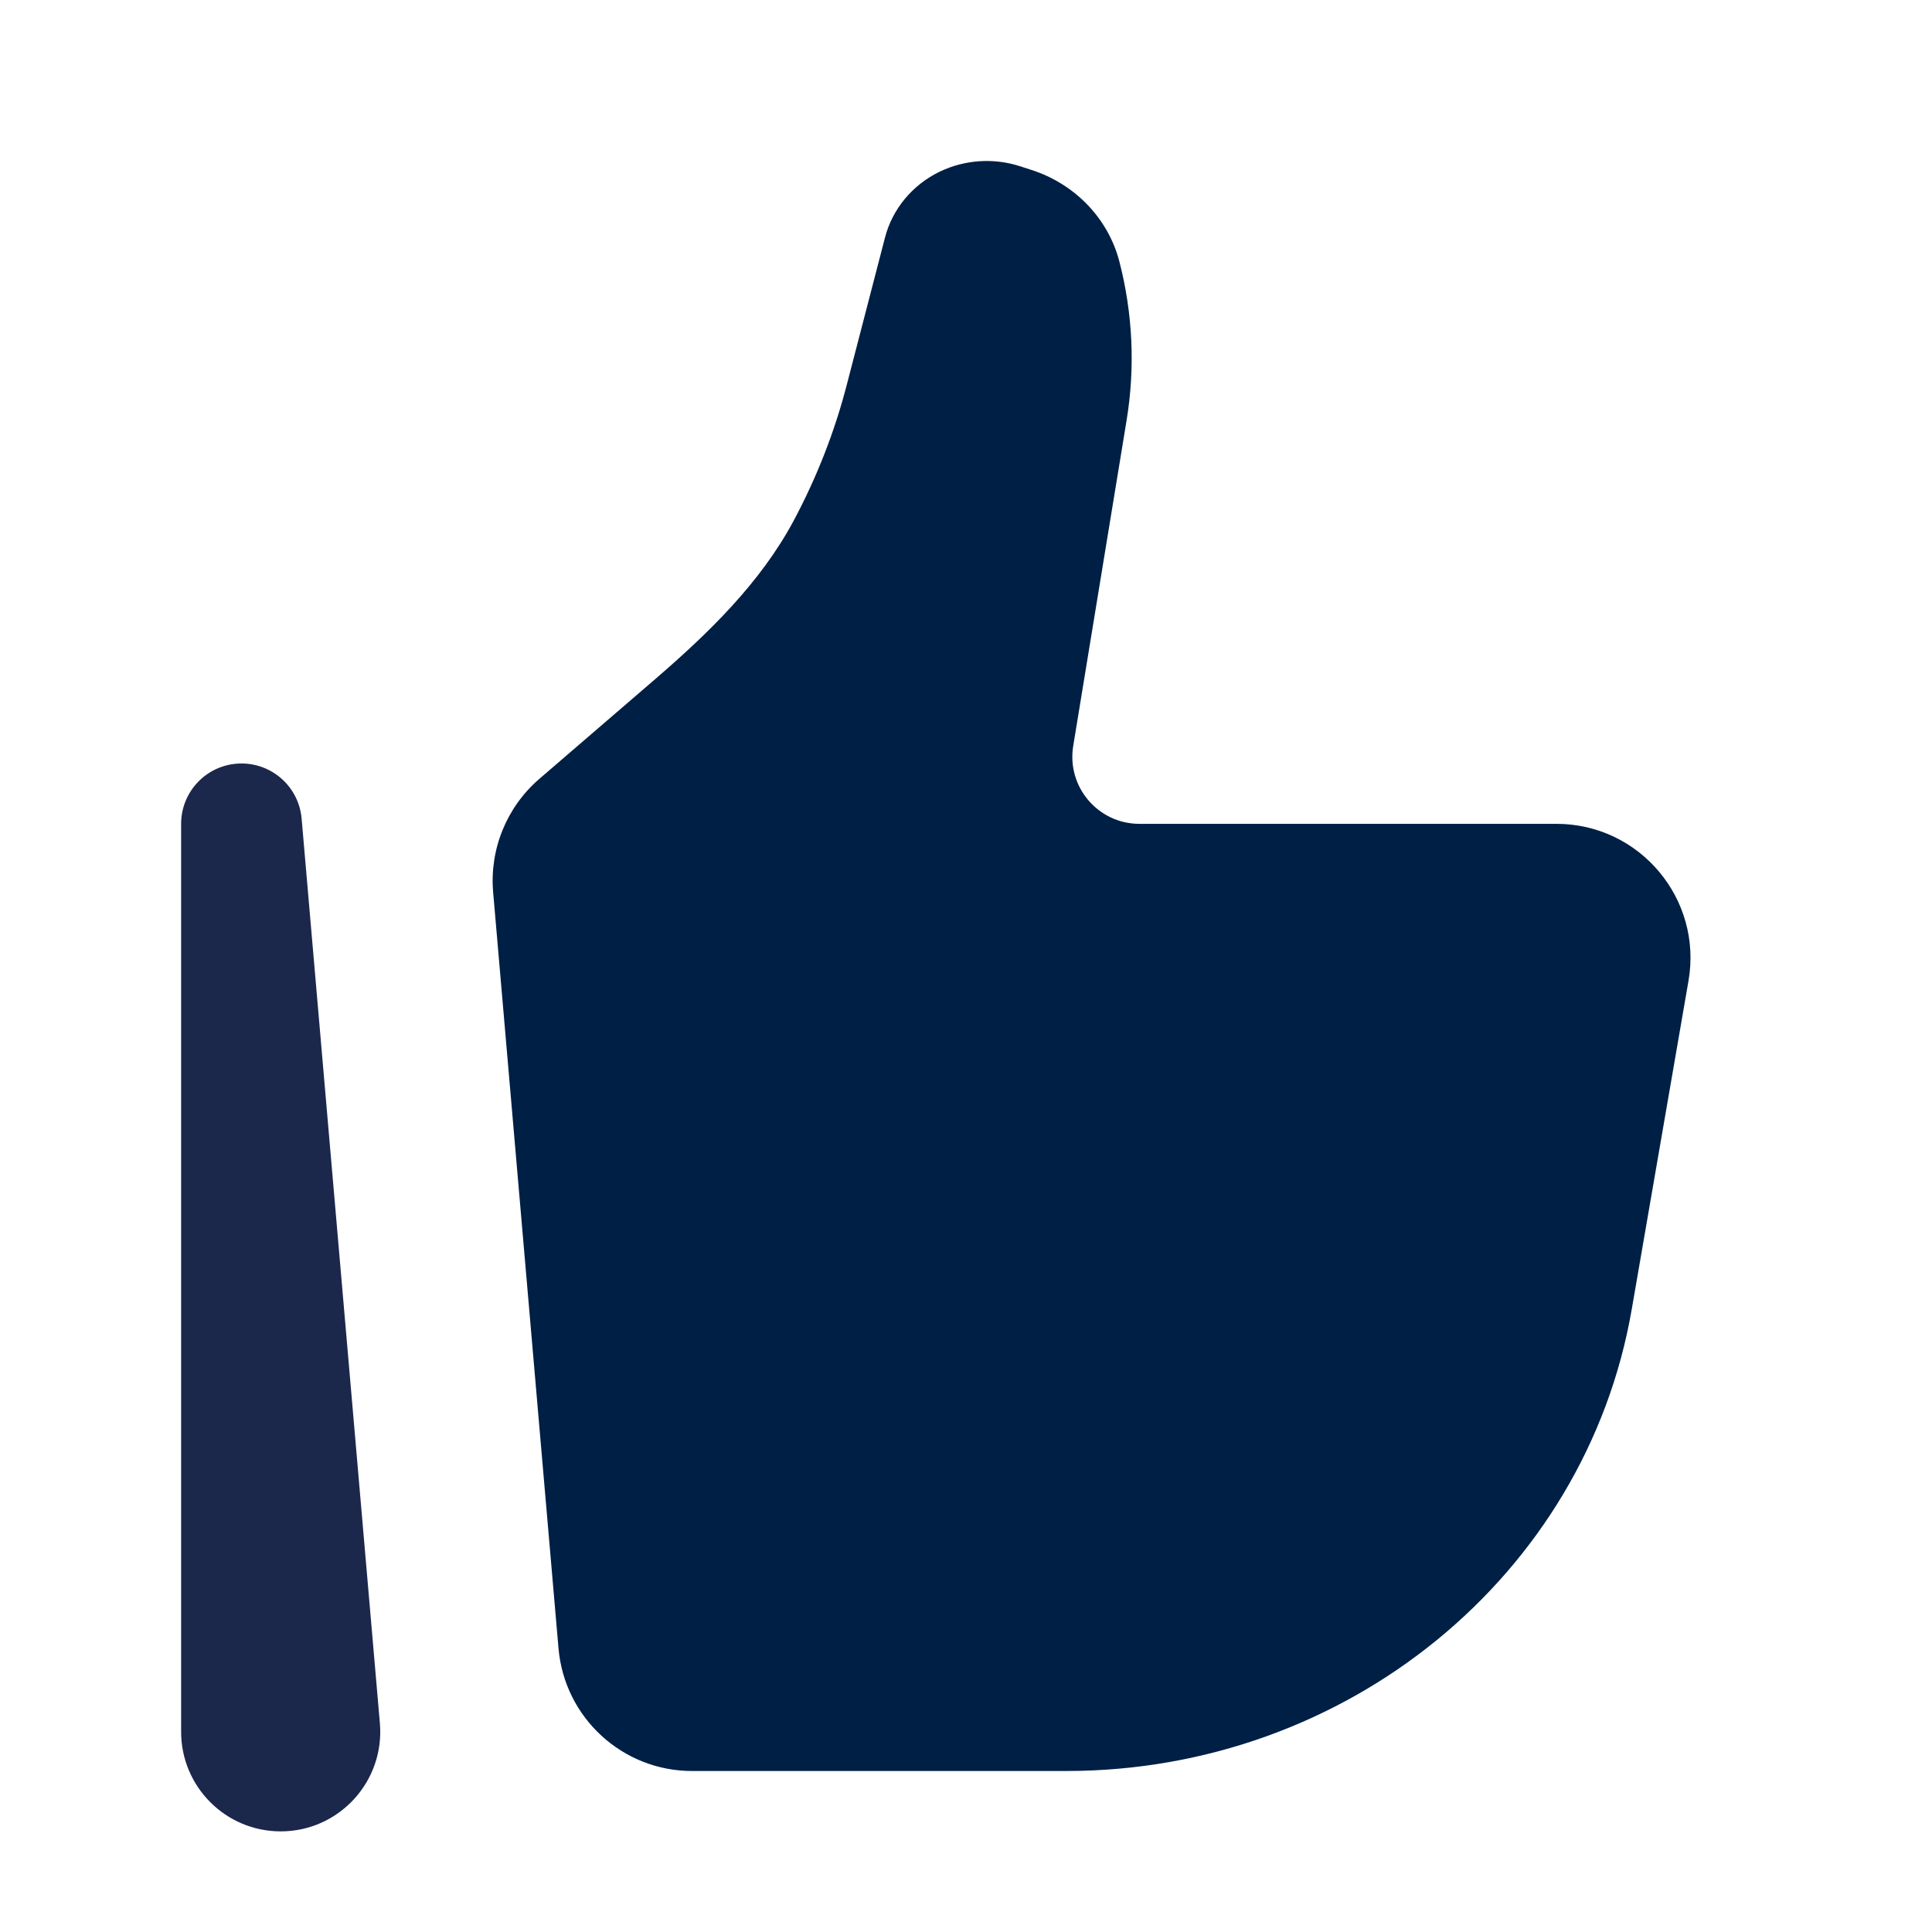
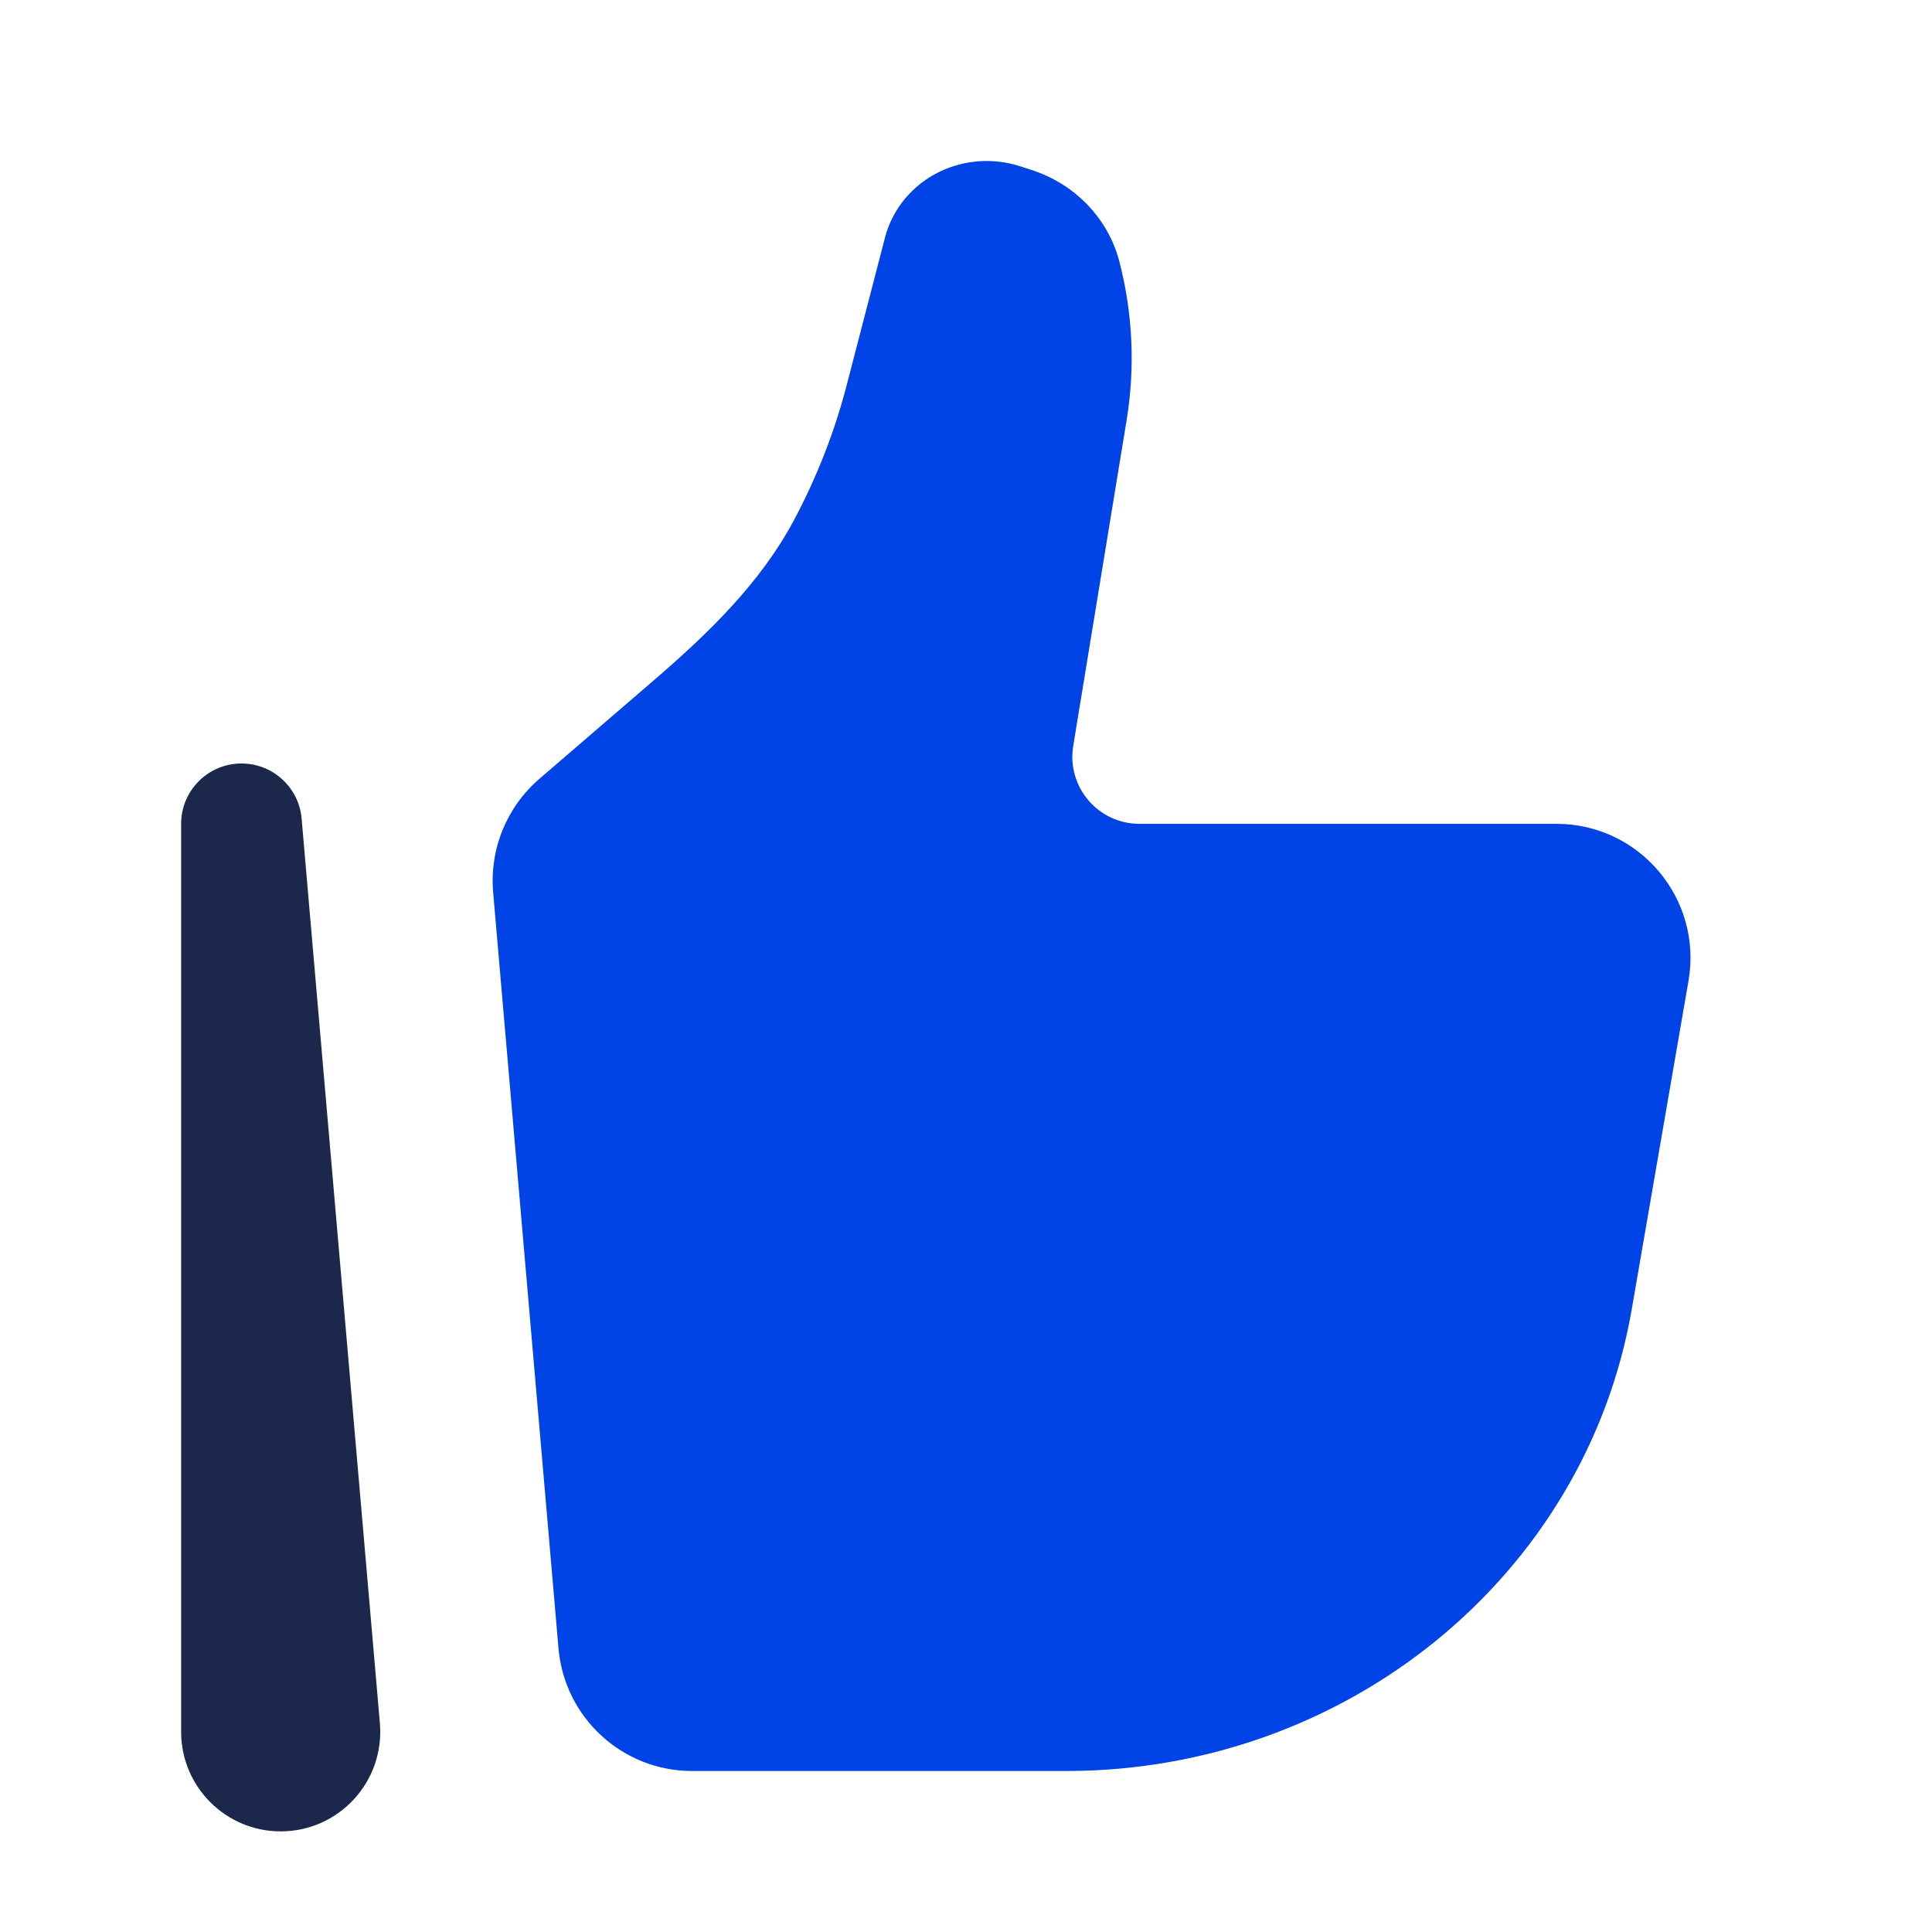
<svg xmlns="http://www.w3.org/2000/svg" viewBox="0 0 24 24" fill="none">
  <g id="SVGRepo_bgCarrier" stroke-width="0" />
  <g id="SVGRepo_tracerCarrier" stroke-linecap="round" stroke-linejoin="round" />
  <g id="SVGRepo_iconCarrier">
-     <path d="M20.27 16.265L20.975 12.185C21.152 11.166 20.368 10.234 19.335 10.234H14.154C13.64 10.234 13.249 9.773 13.332 9.266L13.995 5.221C14.103 4.564 14.072 3.892 13.905 3.248C13.766 2.714 13.354 2.285 12.813 2.111L12.668 2.064C12.34 1.959 11.983 1.984 11.674 2.132C11.335 2.296 11.086 2.595 10.994 2.95L10.518 4.784C10.367 5.367 10.146 5.93 9.862 6.463C9.447 7.24 8.805 7.862 8.137 8.438L6.698 9.677C6.293 10.027 6.08 10.551 6.126 11.084L6.938 20.477C7.013 21.339 7.733 22 8.597 22H13.245C16.727 22 19.698 19.574 20.27 16.265Z" fill="#001f45" />
+     <path d="M20.27 16.265L20.975 12.185C21.152 11.166 20.368 10.234 19.335 10.234H14.154C13.64 10.234 13.249 9.773 13.332 9.266L13.995 5.221C14.103 4.564 14.072 3.892 13.905 3.248C13.766 2.714 13.354 2.285 12.813 2.111L12.668 2.064C12.34 1.959 11.983 1.984 11.674 2.132C11.335 2.296 11.086 2.595 10.994 2.95L10.518 4.784C10.367 5.367 10.146 5.93 9.862 6.463C9.447 7.24 8.805 7.862 8.137 8.438L6.698 9.677C6.293 10.027 6.08 10.551 6.126 11.084L6.938 20.477C7.013 21.339 7.733 22 8.597 22H13.245C16.727 22 19.698 19.574 20.27 16.265Z" fill="#0043e6" />
    <path fill-rule="evenodd" clip-rule="evenodd" d="M2.968 9.485C3.369 9.468 3.713 9.77 3.747 10.17L4.719 21.406C4.781 22.128 4.213 22.75 3.487 22.75C2.803 22.75 2.25 22.195 2.25 21.513V10.234C2.25 9.833 2.566 9.502 2.968 9.485Z" fill="#1C274C" />
  </g>
</svg>
